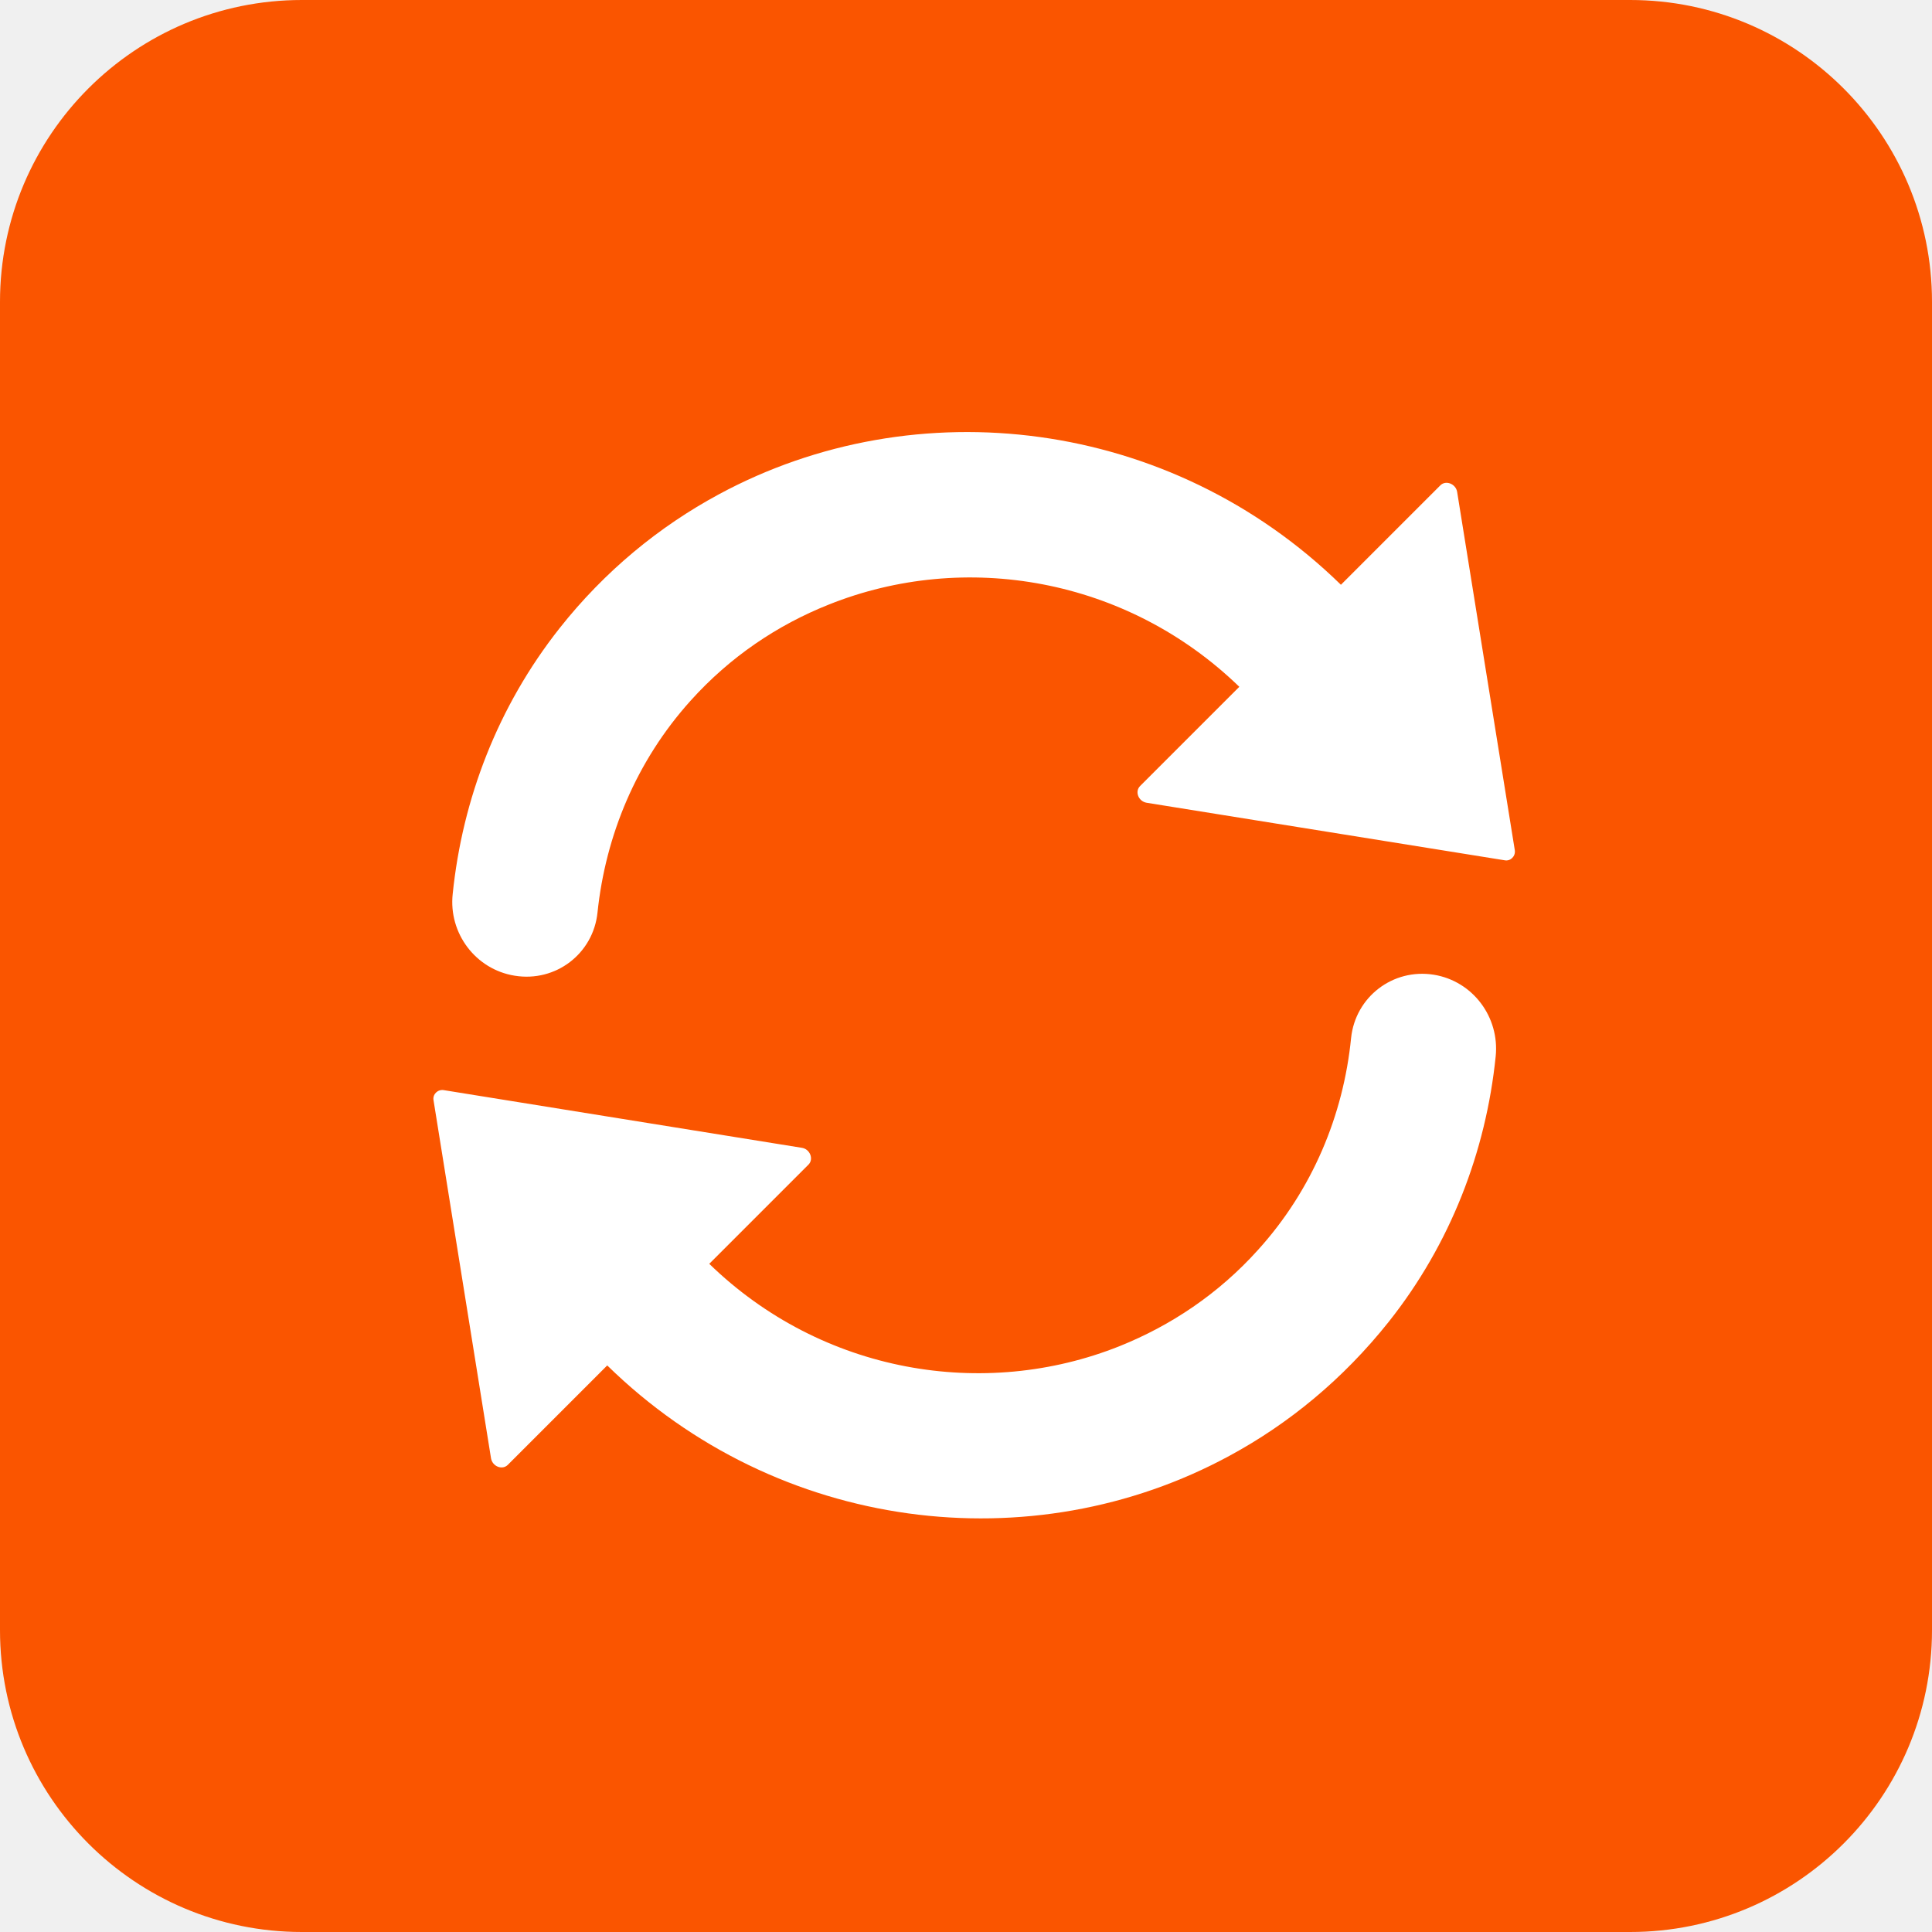
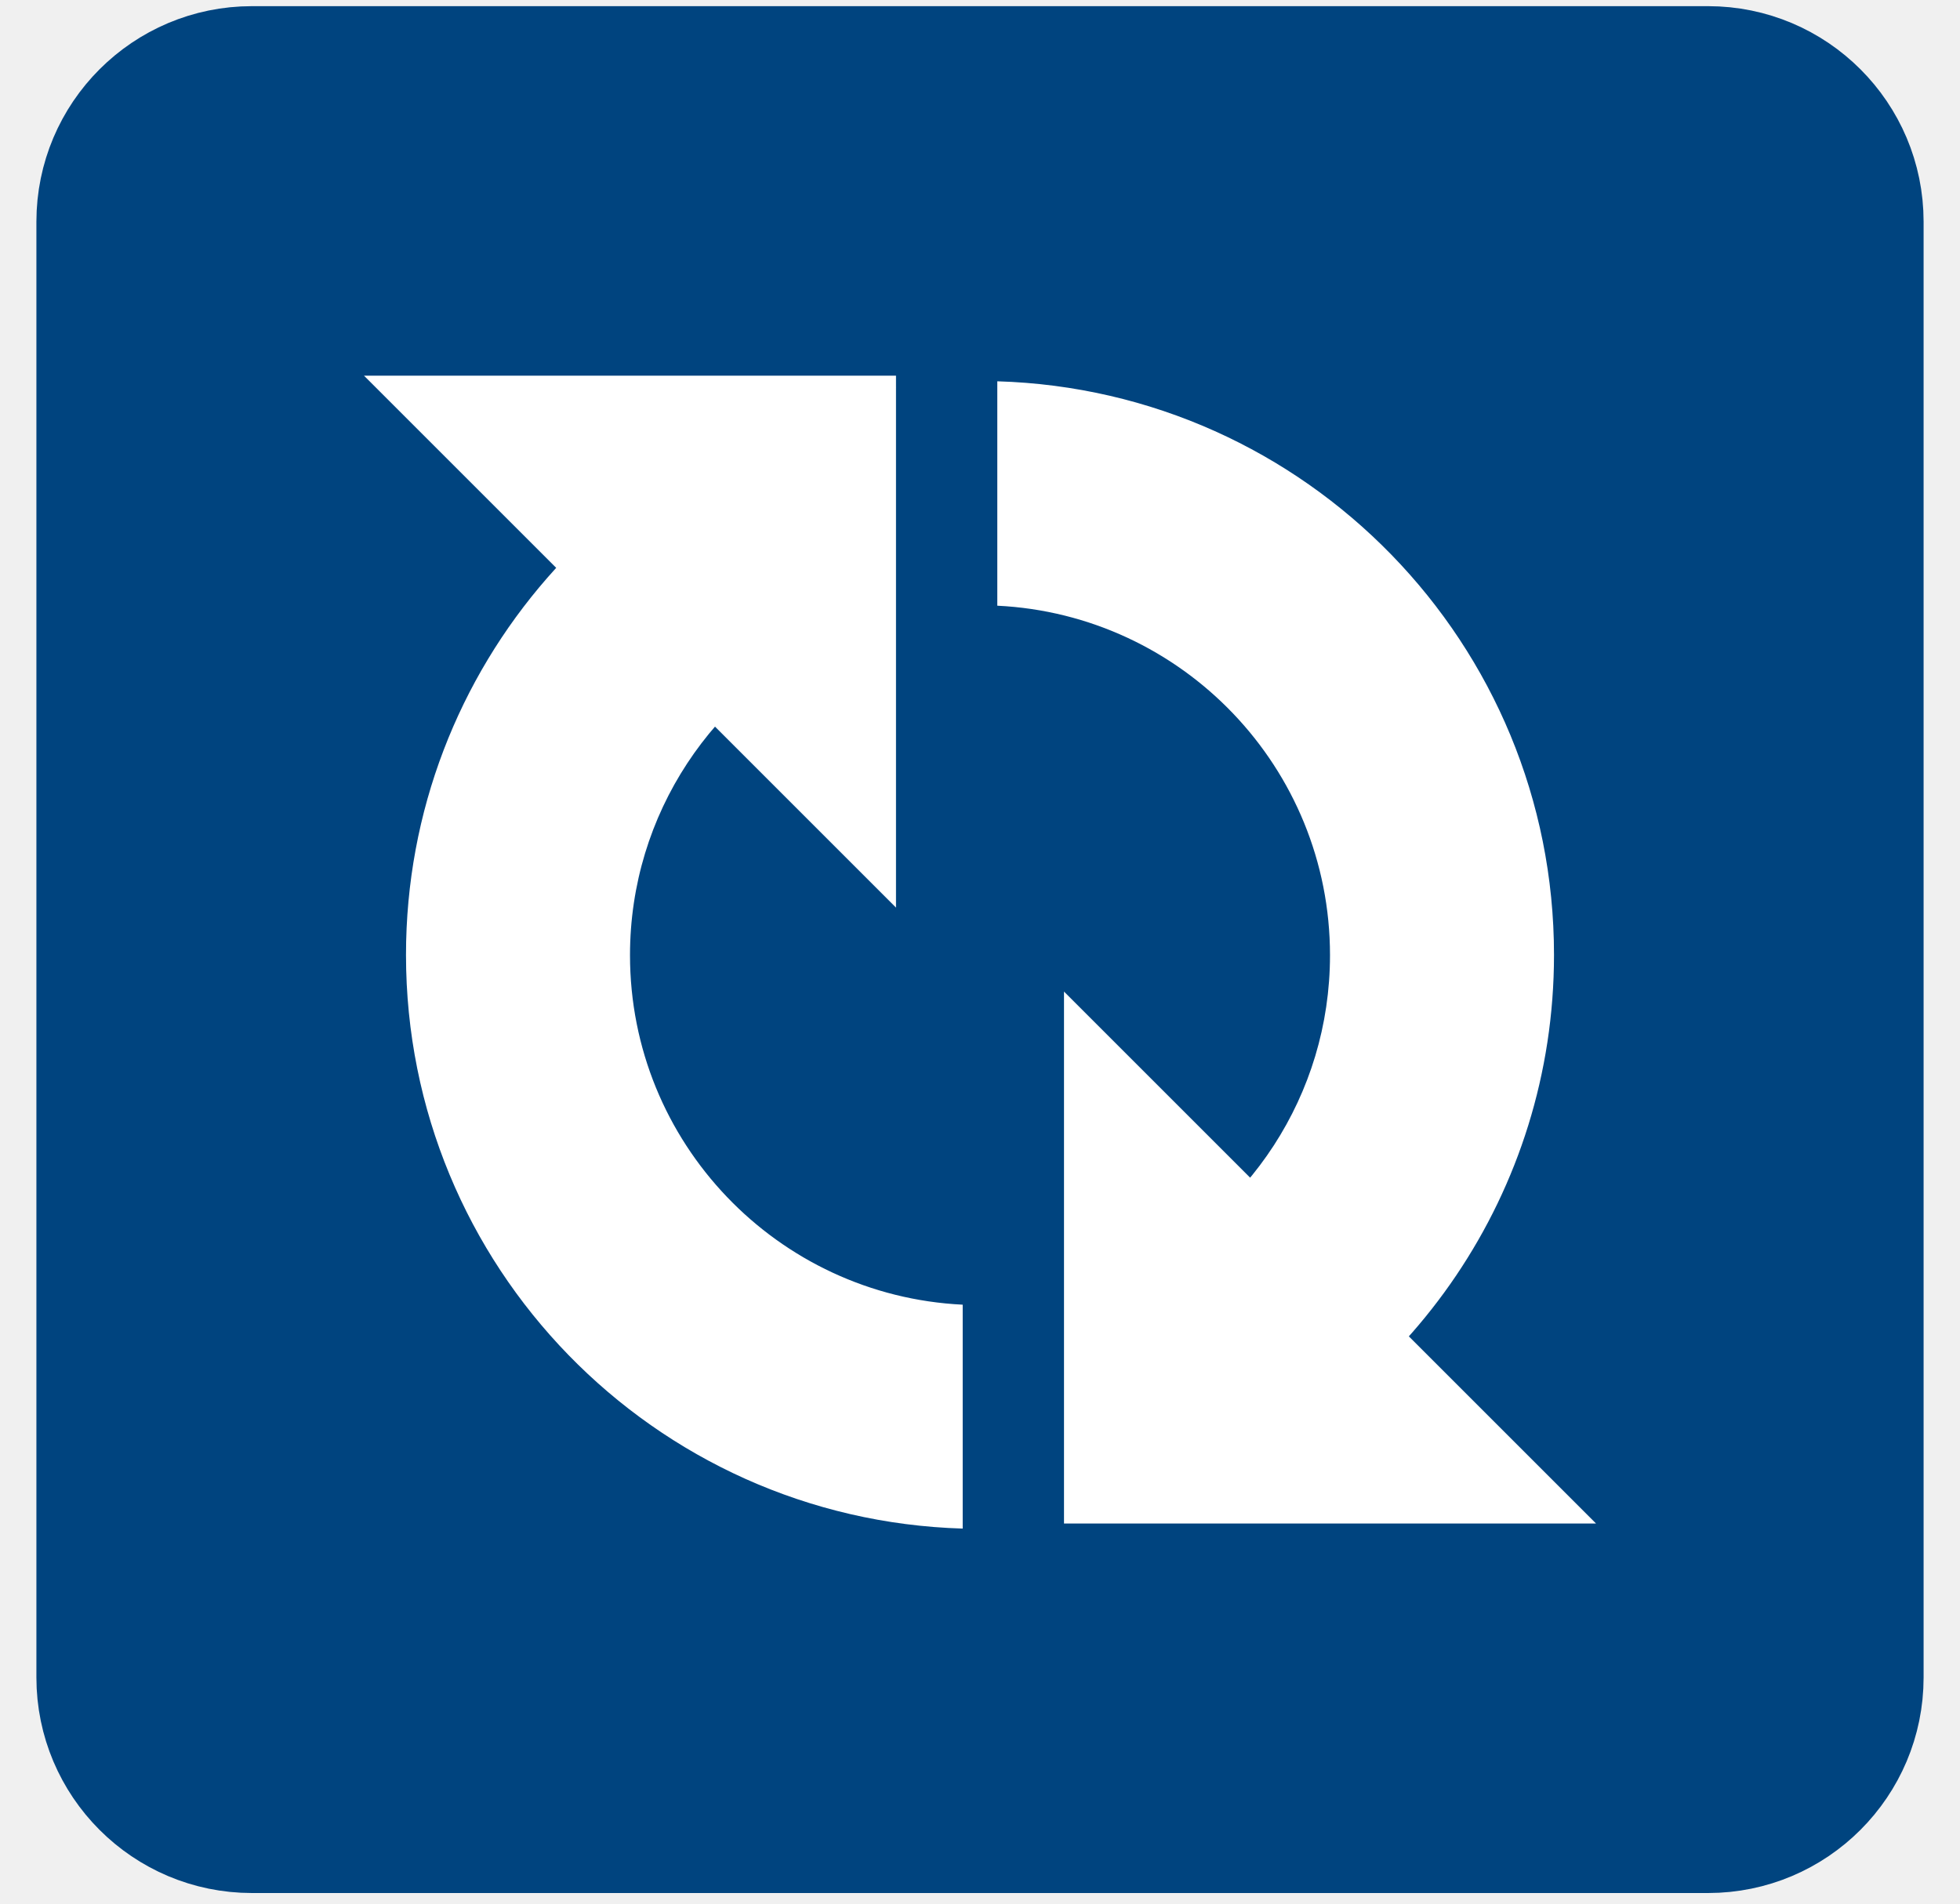
- <svg xmlns="http://www.w3.org/2000/svg" width="32px" height="32px" viewBox="0 0 32 32" version="1.1">
-   <defs />
-   <g id="Page-1" stroke="none" stroke-width="1" fill="none" fill-rule="evenodd">
-     <g id="Revolution-Slider">
-       <rect id="Rectangle" fill="#FA5500" x="0" y="0" width="32" height="32" rx="5" />
-       <path d="M7.217,16.945 C7.076,15.743 7.193,14.584 7.513,13.512 C8.575,9.949 11.907,7.329 15.859,7.282 L15.859,4.953 C15.859,4.824 16.024,4.755 16.132,4.833 L21.005,8.355 C21.085,8.415 21.085,8.535 21.005,8.59 L16.136,12.111 C16.024,12.19 15.864,12.121 15.864,11.991 L15.864,9.667 C13.265,9.708 11.047,11.284 10.093,13.512 C9.731,14.353 9.548,15.281 9.6,16.256 C9.67,17.597 10.182,18.83 10.991,19.828 C11.423,20.36 11.32,21.136 10.76,21.538 C10.229,21.922 9.487,21.815 9.078,21.307 C8.077,20.078 7.41,18.581 7.217,16.945 Z M21.287,12.472 C22.1,13.465 22.612,14.704 22.678,16.044 C22.73,17.024 22.542,17.952 22.185,18.789 C21.231,21.016 19.013,22.596 16.414,22.633 L16.414,20.309 C16.414,20.18 16.249,20.11 16.141,20.189 L11.268,23.71 C11.188,23.77 11.188,23.89 11.268,23.946 L16.136,27.467 C16.249,27.546 16.409,27.476 16.409,27.347 L16.409,25.018 C20.361,24.976 23.698,22.356 24.755,18.789 C25.075,17.717 25.188,16.557 25.051,15.355 C24.863,13.719 24.196,12.222 23.195,10.993 C22.781,10.485 22.044,10.379 21.513,10.762 C20.958,11.164 20.855,11.94 21.287,12.472 Z" id="Shape" fill="#FFFFFF" fill-rule="nonzero" transform="translate(16.13311, 16.15013) rotate(-315) translate(-16.13311, -16.15013) " />
-     </g>
-   </g>
+ <svg xmlns="http://www.w3.org/2000/svg" width="35" height="34" viewBox="0 0 35 34" fill="none">
+   <rect x="1.5" y="0.96" width="32" height="32" rx="3" fill="#00447F" stroke="#00447F" stroke-width="1.7" />
+   <path fill-rule="evenodd" clip-rule="evenodd" d="M17.809 6.81C23.327 6.973 27.75 11.498 27.75 17.055C27.75 21.297 25.173 24.937 21.5 26.496C20.946 26.731 20.885 25.833 20.818 24.853C20.753 23.897 20.683 22.862 20.144 22.725C22.274 21.729 23.75 19.567 23.75 17.06C23.75 13.712 21.117 10.979 17.809 10.818L17.809 10.815V6.81ZM14.915 11.368L14.5 9.21C14.097 9.222 15.5 7.21 16 6.914C11.05 7.64 7.25 11.904 7.25 17.055C7.25 22.613 11.673 27.137 17.191 27.301V23.302C13.883 23.141 11.25 20.408 11.25 17.06C11.25 14.53 12.753 12.351 14.915 11.368Z" fill="white" />
+   <path d="M6.5 6.71L16 16.21V6.71H6.5Z" fill="white" />
+   <path d="M28.5 27.21L19 17.71L19 27.21L28.5 27.21Z" fill="white" />
</svg>
